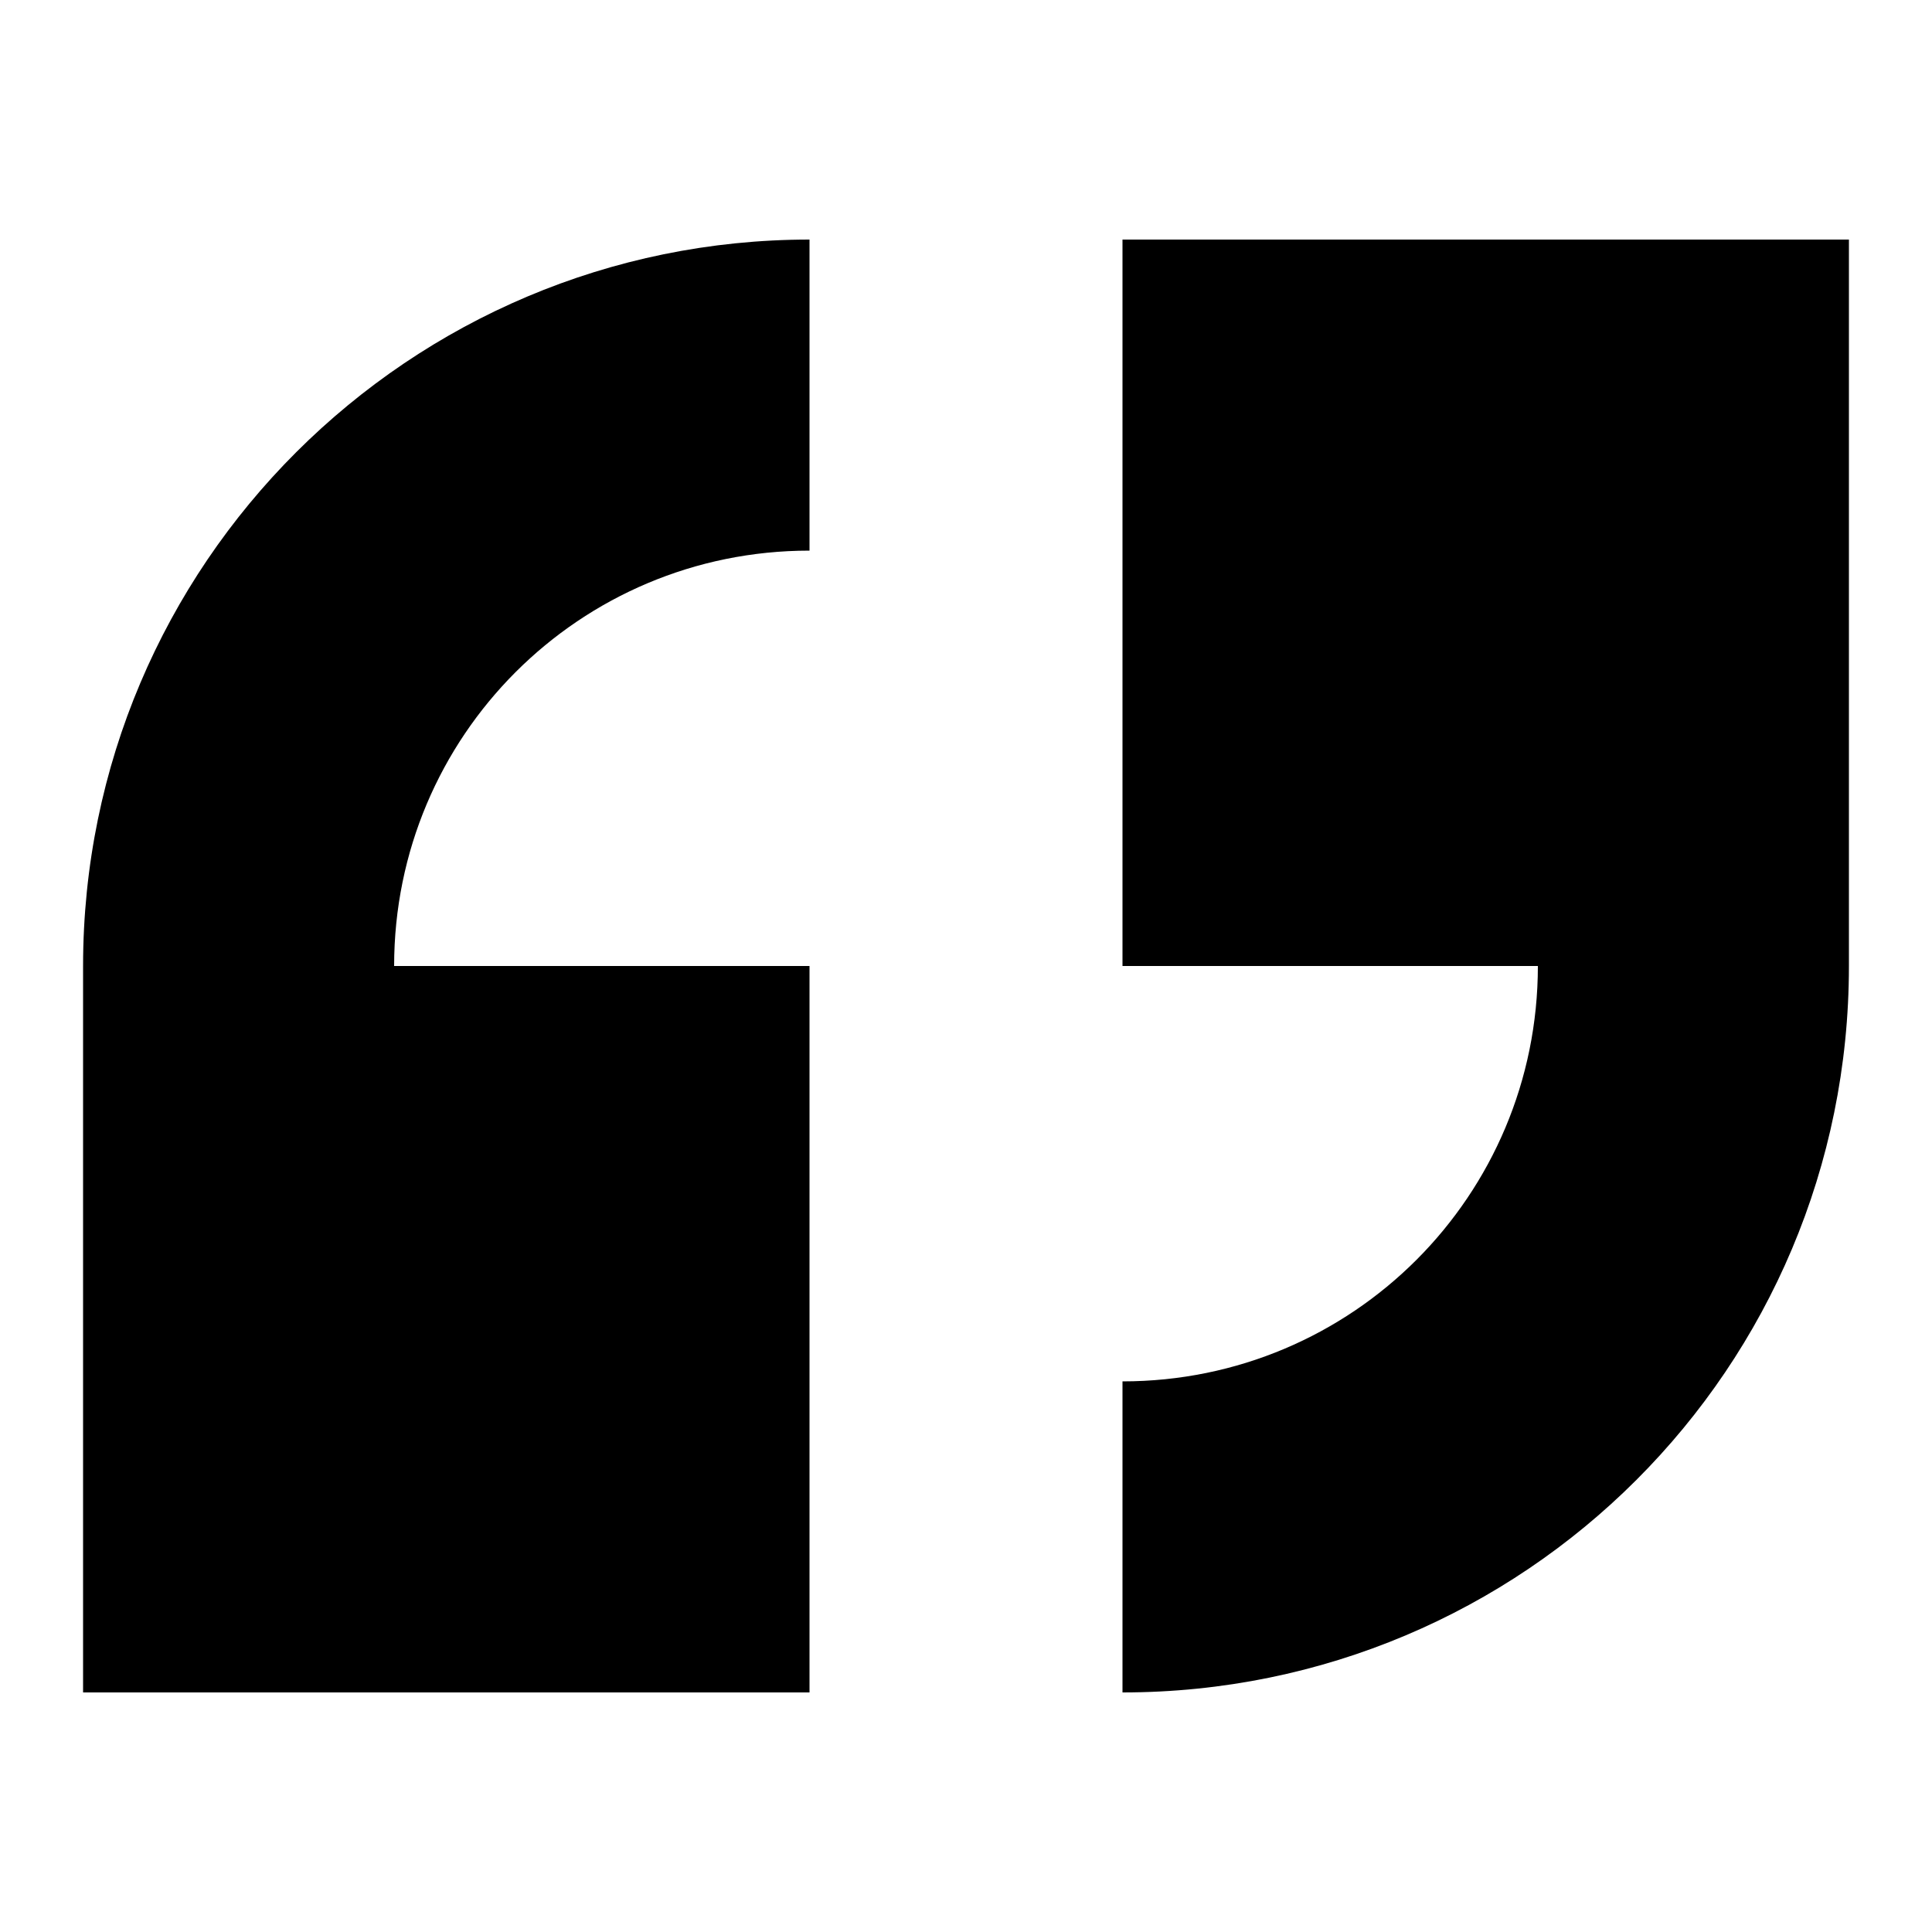
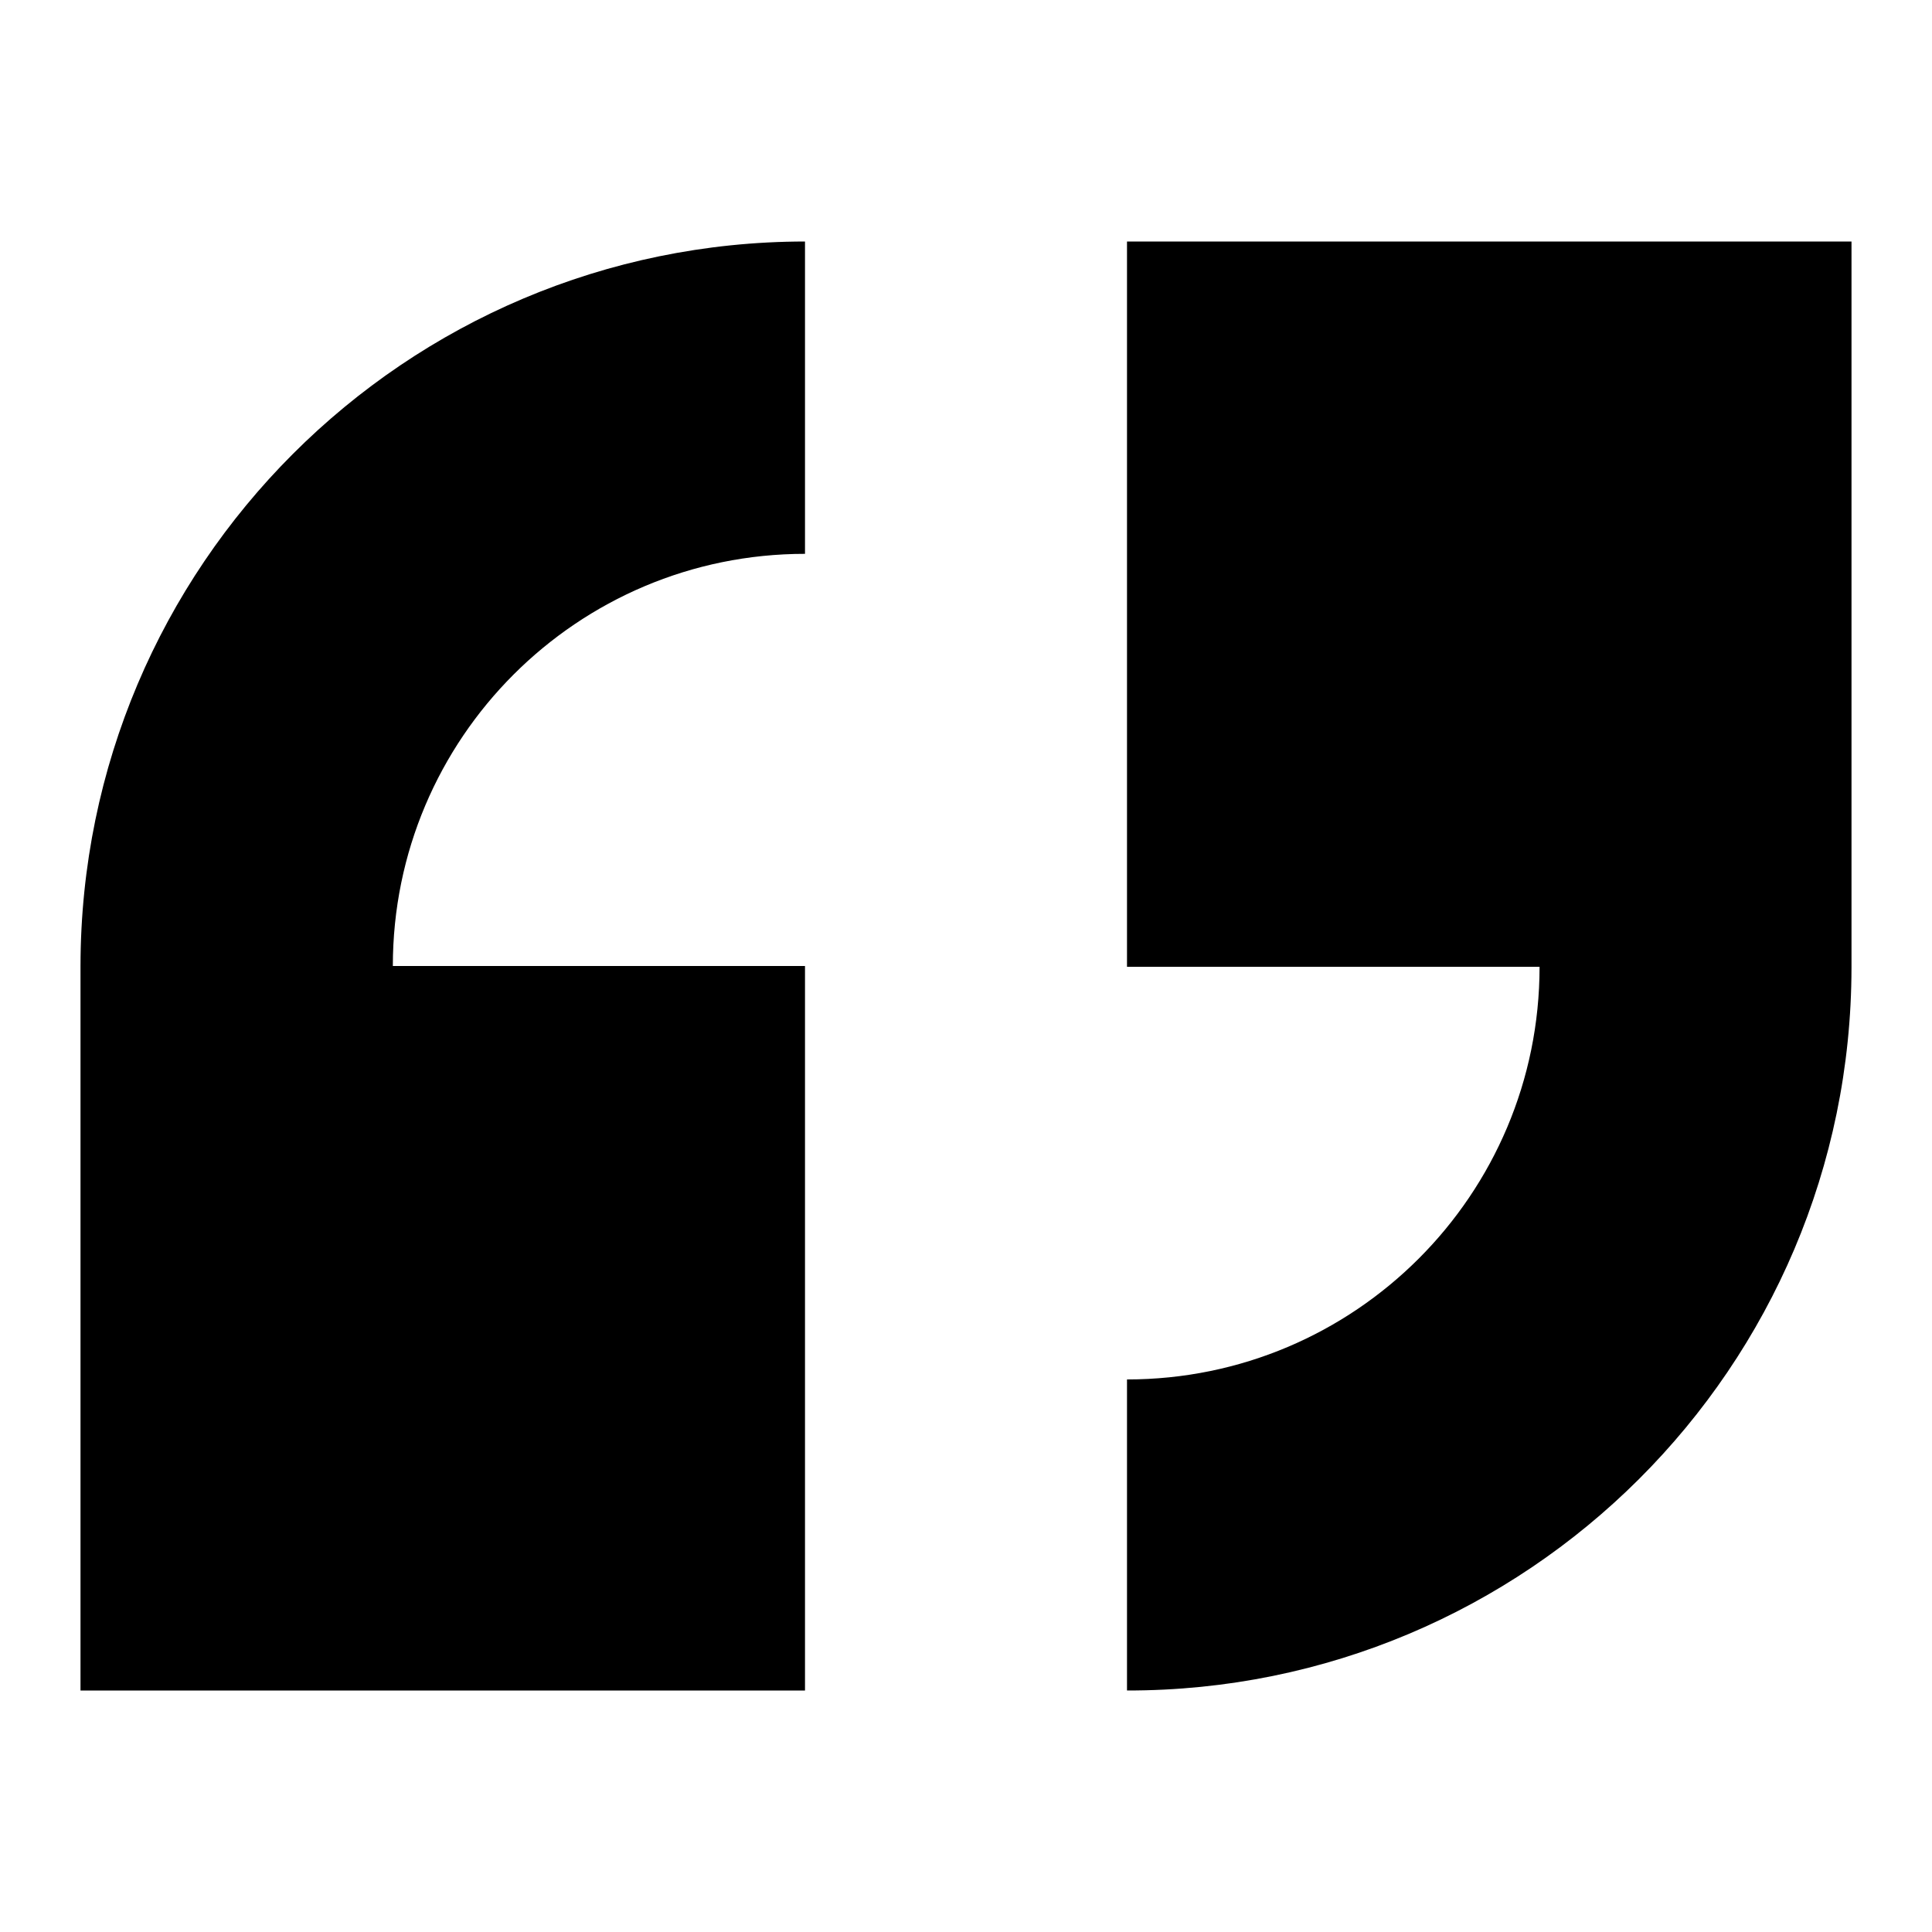
- <svg xmlns="http://www.w3.org/2000/svg" version="1.1" id="Layer_1" x="0px" y="0px" viewBox="0 0 100 100" style="enable-background:new 0 0 100 100;" xml:space="preserve">
-   <style type="text/css">
- 	.st0{fill-rule:evenodd;clip-rule:evenodd;}
- </style>
-   <g>
-     <g>
-       <path class="st0" d="M58.1,12.4V50h21.5c0,11.9-9.6,21.5-21.5,21.5v16.1c20.8,0,37.6-16.8,37.6-37.6V12.4H58.1z M41.9,50H20.4    c0-11.9,9.6-21.5,21.5-21.5V12.4C21.2,12.4,4.3,29.2,4.3,50v37.6h37.6V50z" />
-     </g>
-   </g>
+ <svg xmlns="http://www.w3.org/2000/svg" width="24" height="24">
+   <path d="M10 12H4.88A5.12 5.12 0 0 1 10 6.88V3a9.009 9.009 0 0 0-9 9v9h9v-9zm4-9v9.01h5.125A5.125 5.125 0 0 1 14 17.136V21a8.99 8.99 0 0 0 9-8.98V3h-9z" fill-rule="evenodd" />
</svg>
